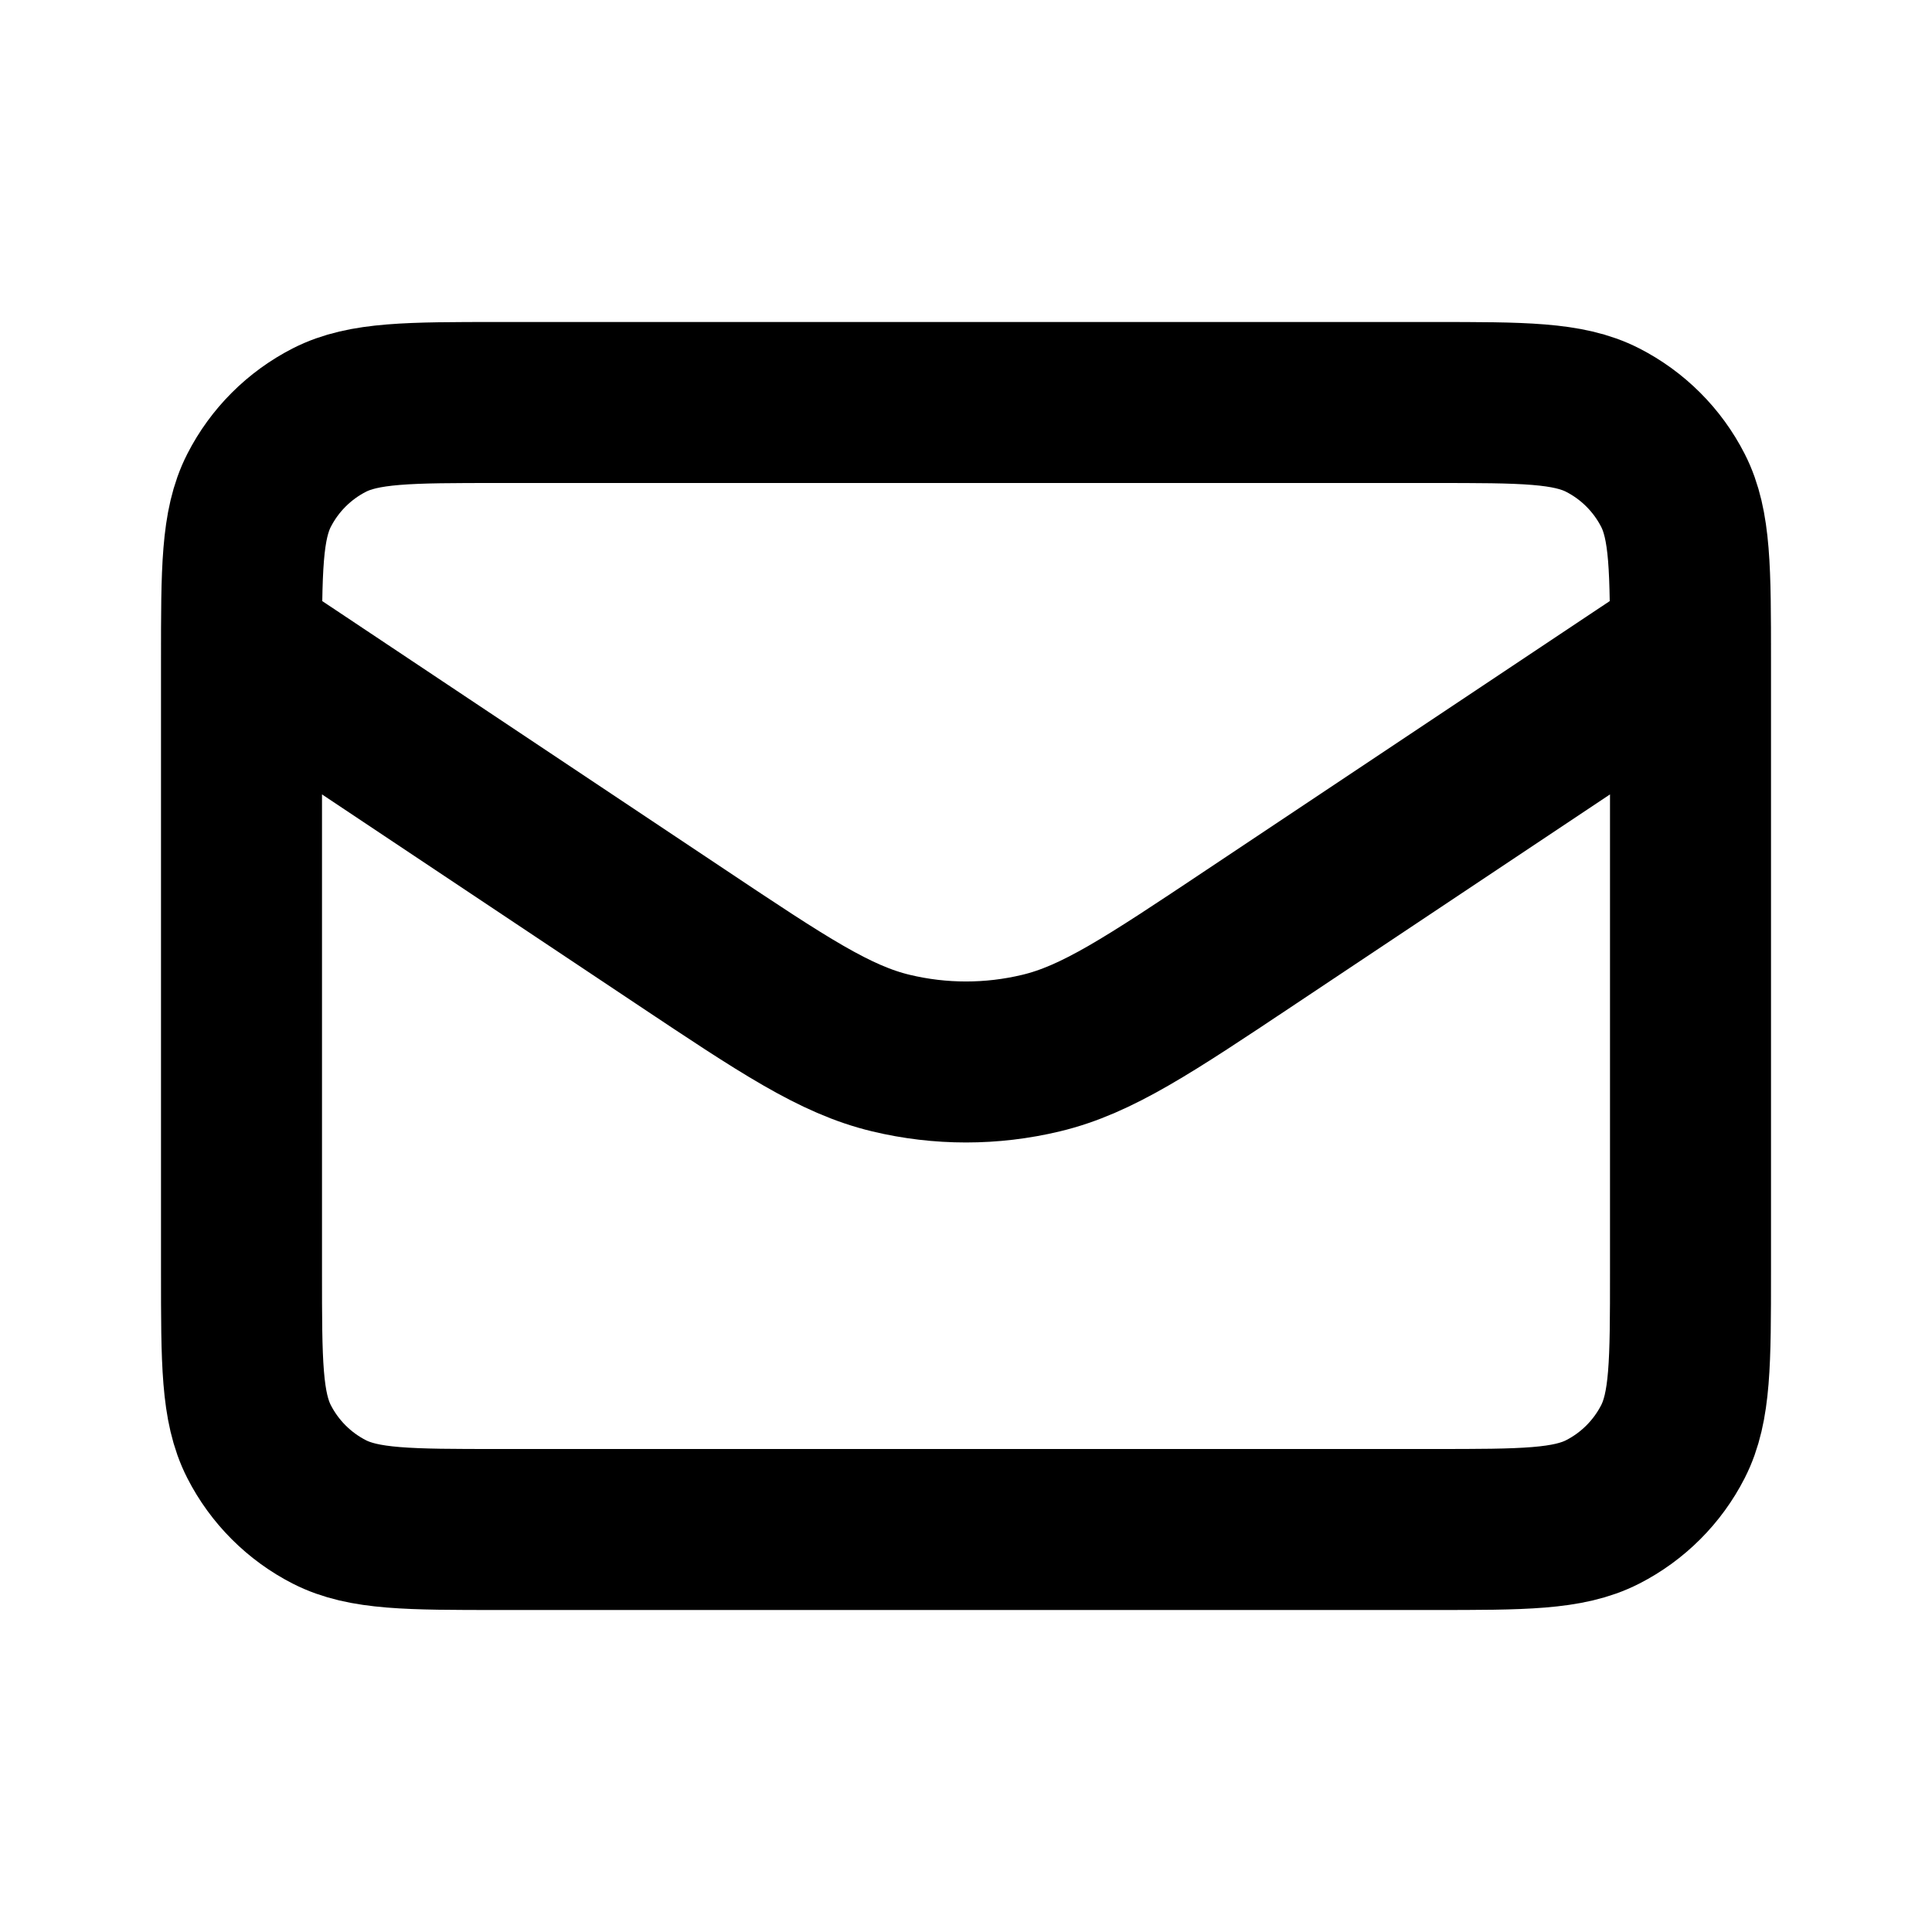
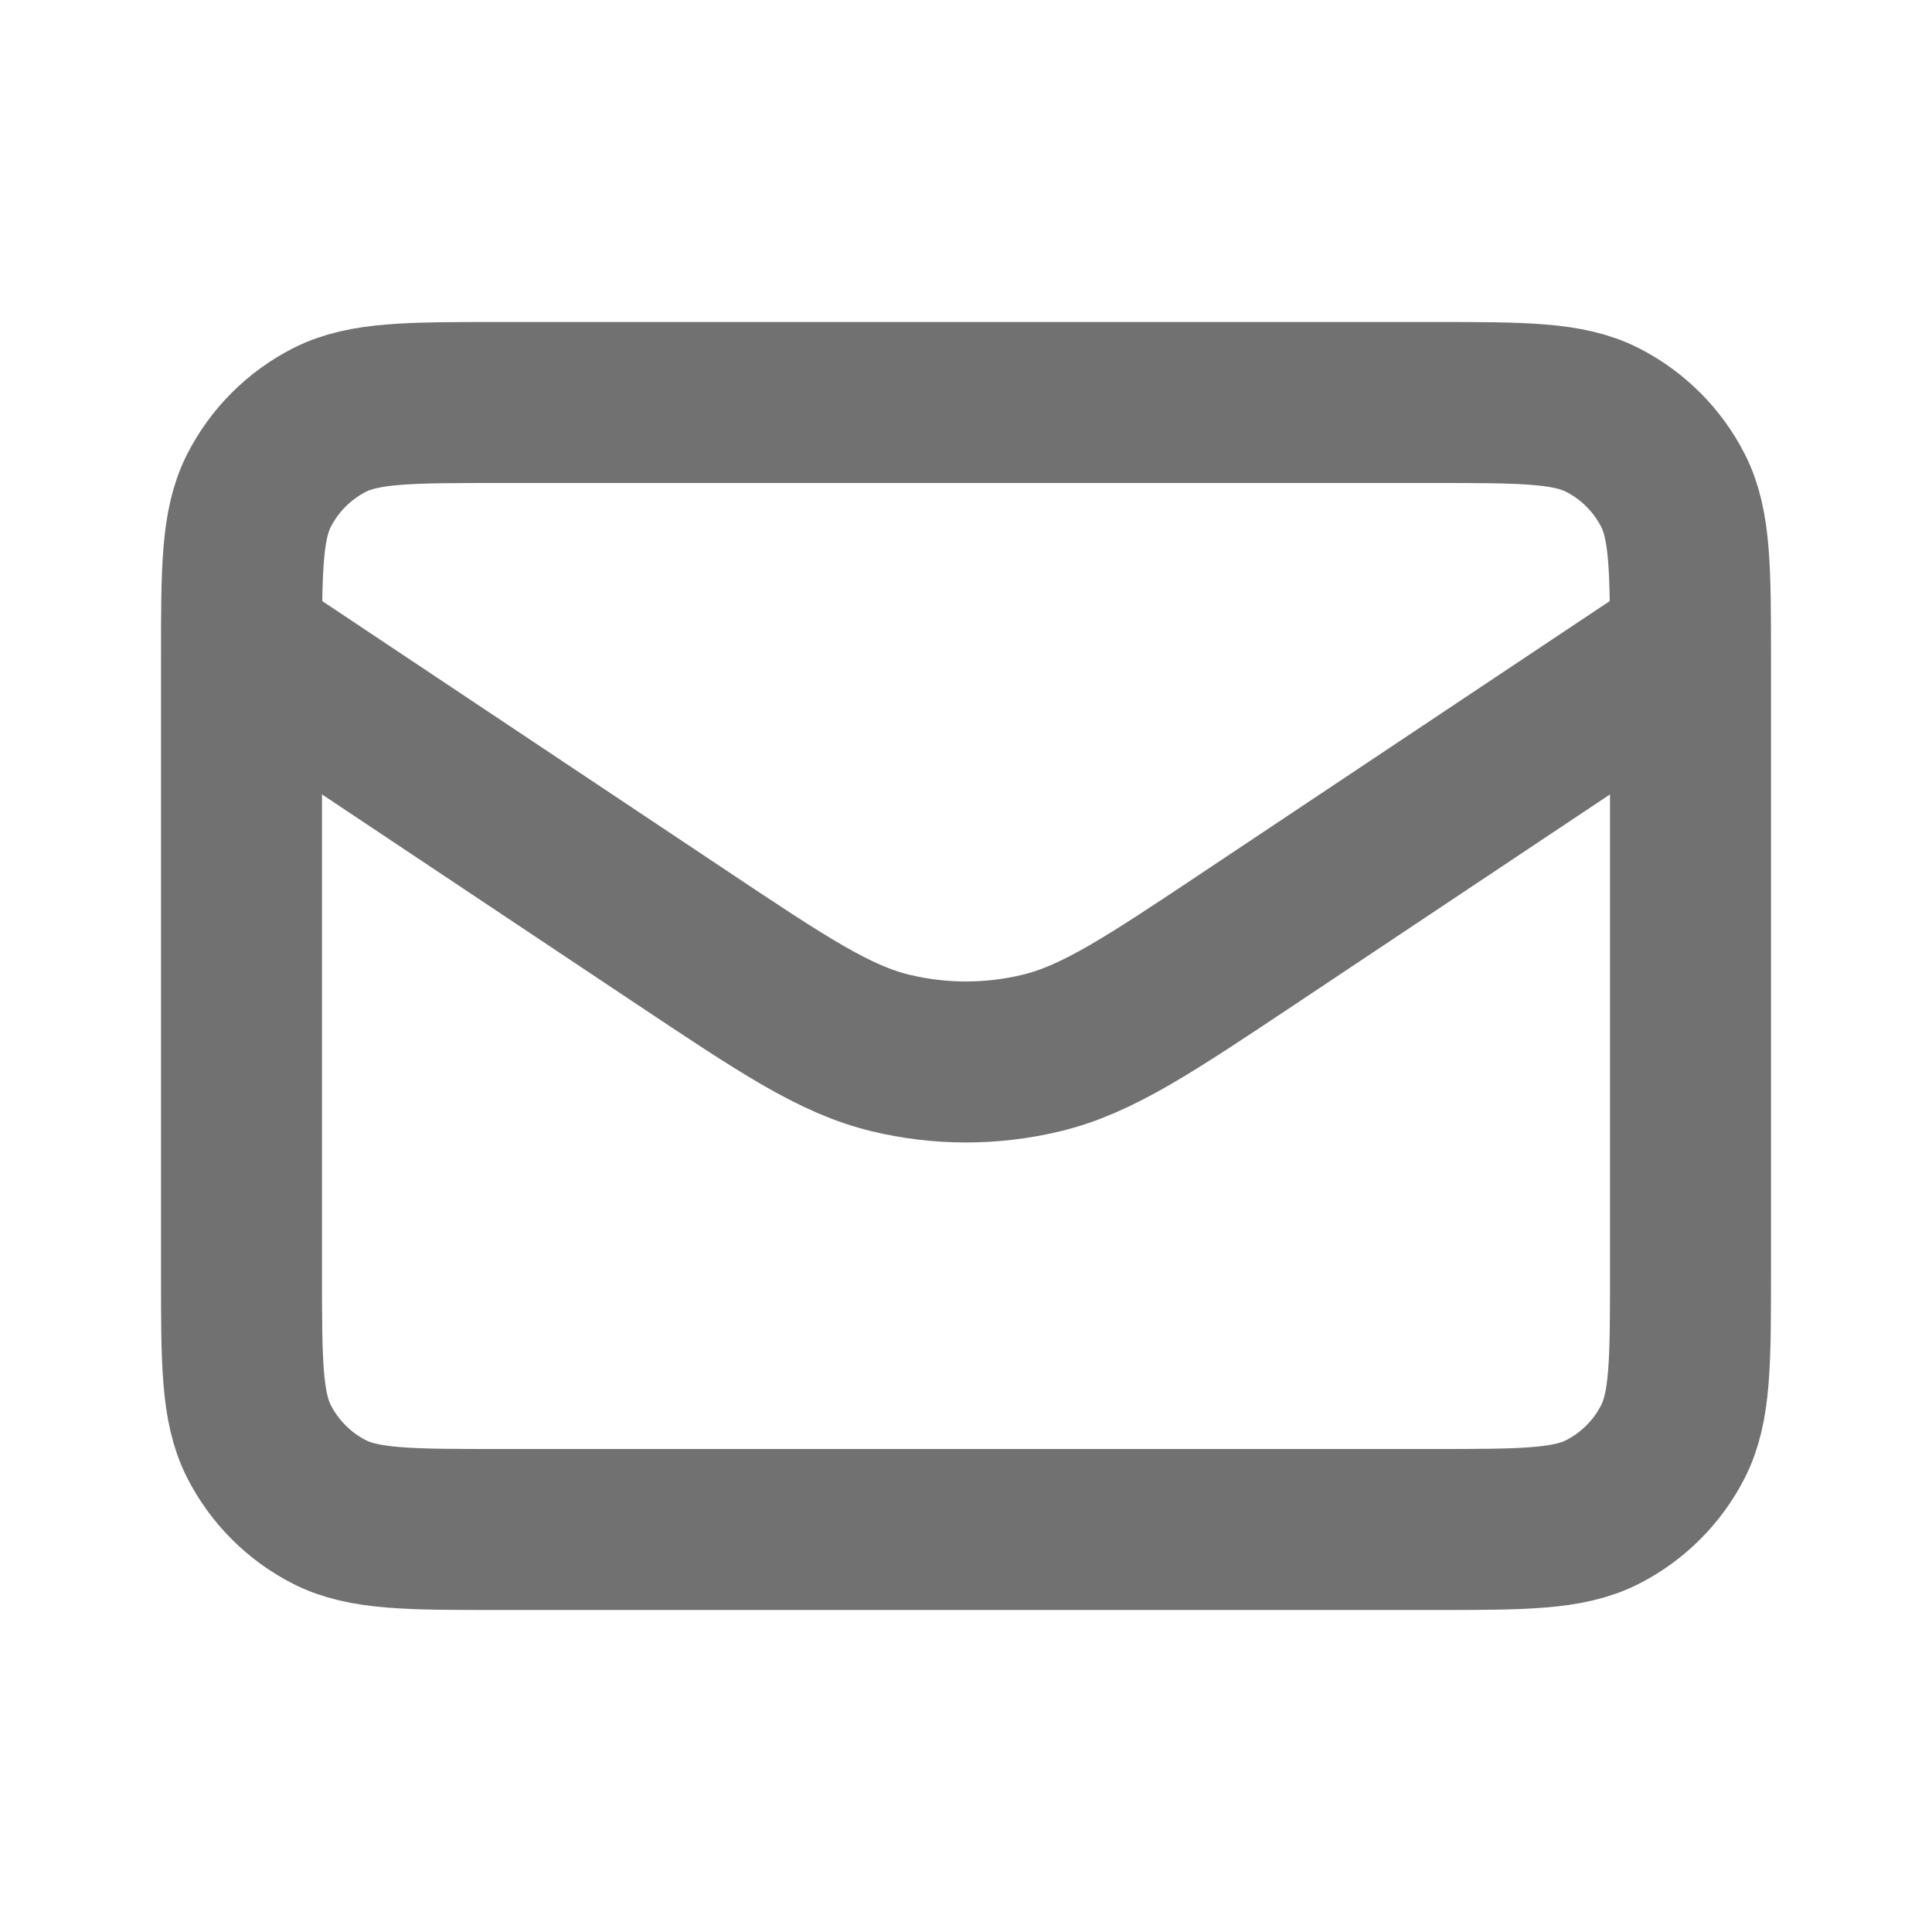
<svg xmlns="http://www.w3.org/2000/svg" width="800px" height="800px" viewBox="0 0 24 24" fill="none">
-   <path d="M3 8L8.45 11.633C9.733 12.489 10.374 12.916 11.068 13.082C11.681 13.229 12.319 13.229 12.932 13.082C13.626 12.916 14.267 12.489 15.55 11.633L21 8M6.2 19H17.8C18.92 19 19.48 19 19.908 18.782C20.284 18.59 20.59 18.284 20.782 17.908C21 17.48 21 16.92 21 15.8V8.2C21 7.08 21 6.52 20.782 6.092C20.59 5.716 20.284 5.41 19.908 5.218C19.48 5 18.92 5 17.8 5H6.2C5.08 5 4.52 5 4.092 5.218C3.716 5.41 3.41 5.716 3.218 6.092C3 6.52 3 7.08 3 8.2V15.8C3 16.92 3 17.48 3.218 17.908C3.41 18.284 3.716 18.59 4.092 18.782C4.52 19 5.08 19 6.2 19Z" stroke="#000000" stroke-width="2" stroke-linecap="round" stroke-linejoin="round" />
+   <path d="M3 8L8.45 11.633C9.733 12.489 10.374 12.916 11.068 13.082C11.681 13.229 12.319 13.229 12.932 13.082C13.626 12.916 14.267 12.489 15.55 11.633L21 8M6.2 19H17.8C18.92 19 19.48 19 19.908 18.782C20.284 18.59 20.59 18.284 20.782 17.908C21 17.48 21 16.92 21 15.8V8.2C21 7.08 21 6.52 20.782 6.092C20.59 5.716 20.284 5.41 19.908 5.218C19.48 5 18.92 5 17.8 5H6.2C5.08 5 4.52 5 4.092 5.218C3.716 5.41 3.41 5.716 3.218 6.092C3 6.52 3 7.08 3 8.2V15.8C3 16.92 3 17.48 3.218 17.908C3.41 18.284 3.716 18.59 4.092 18.782C4.52 19 5.08 19 6.2 19Z" stroke="#717171" stroke-width="2" stroke-linecap="round" stroke-linejoin="round" />
</svg>
